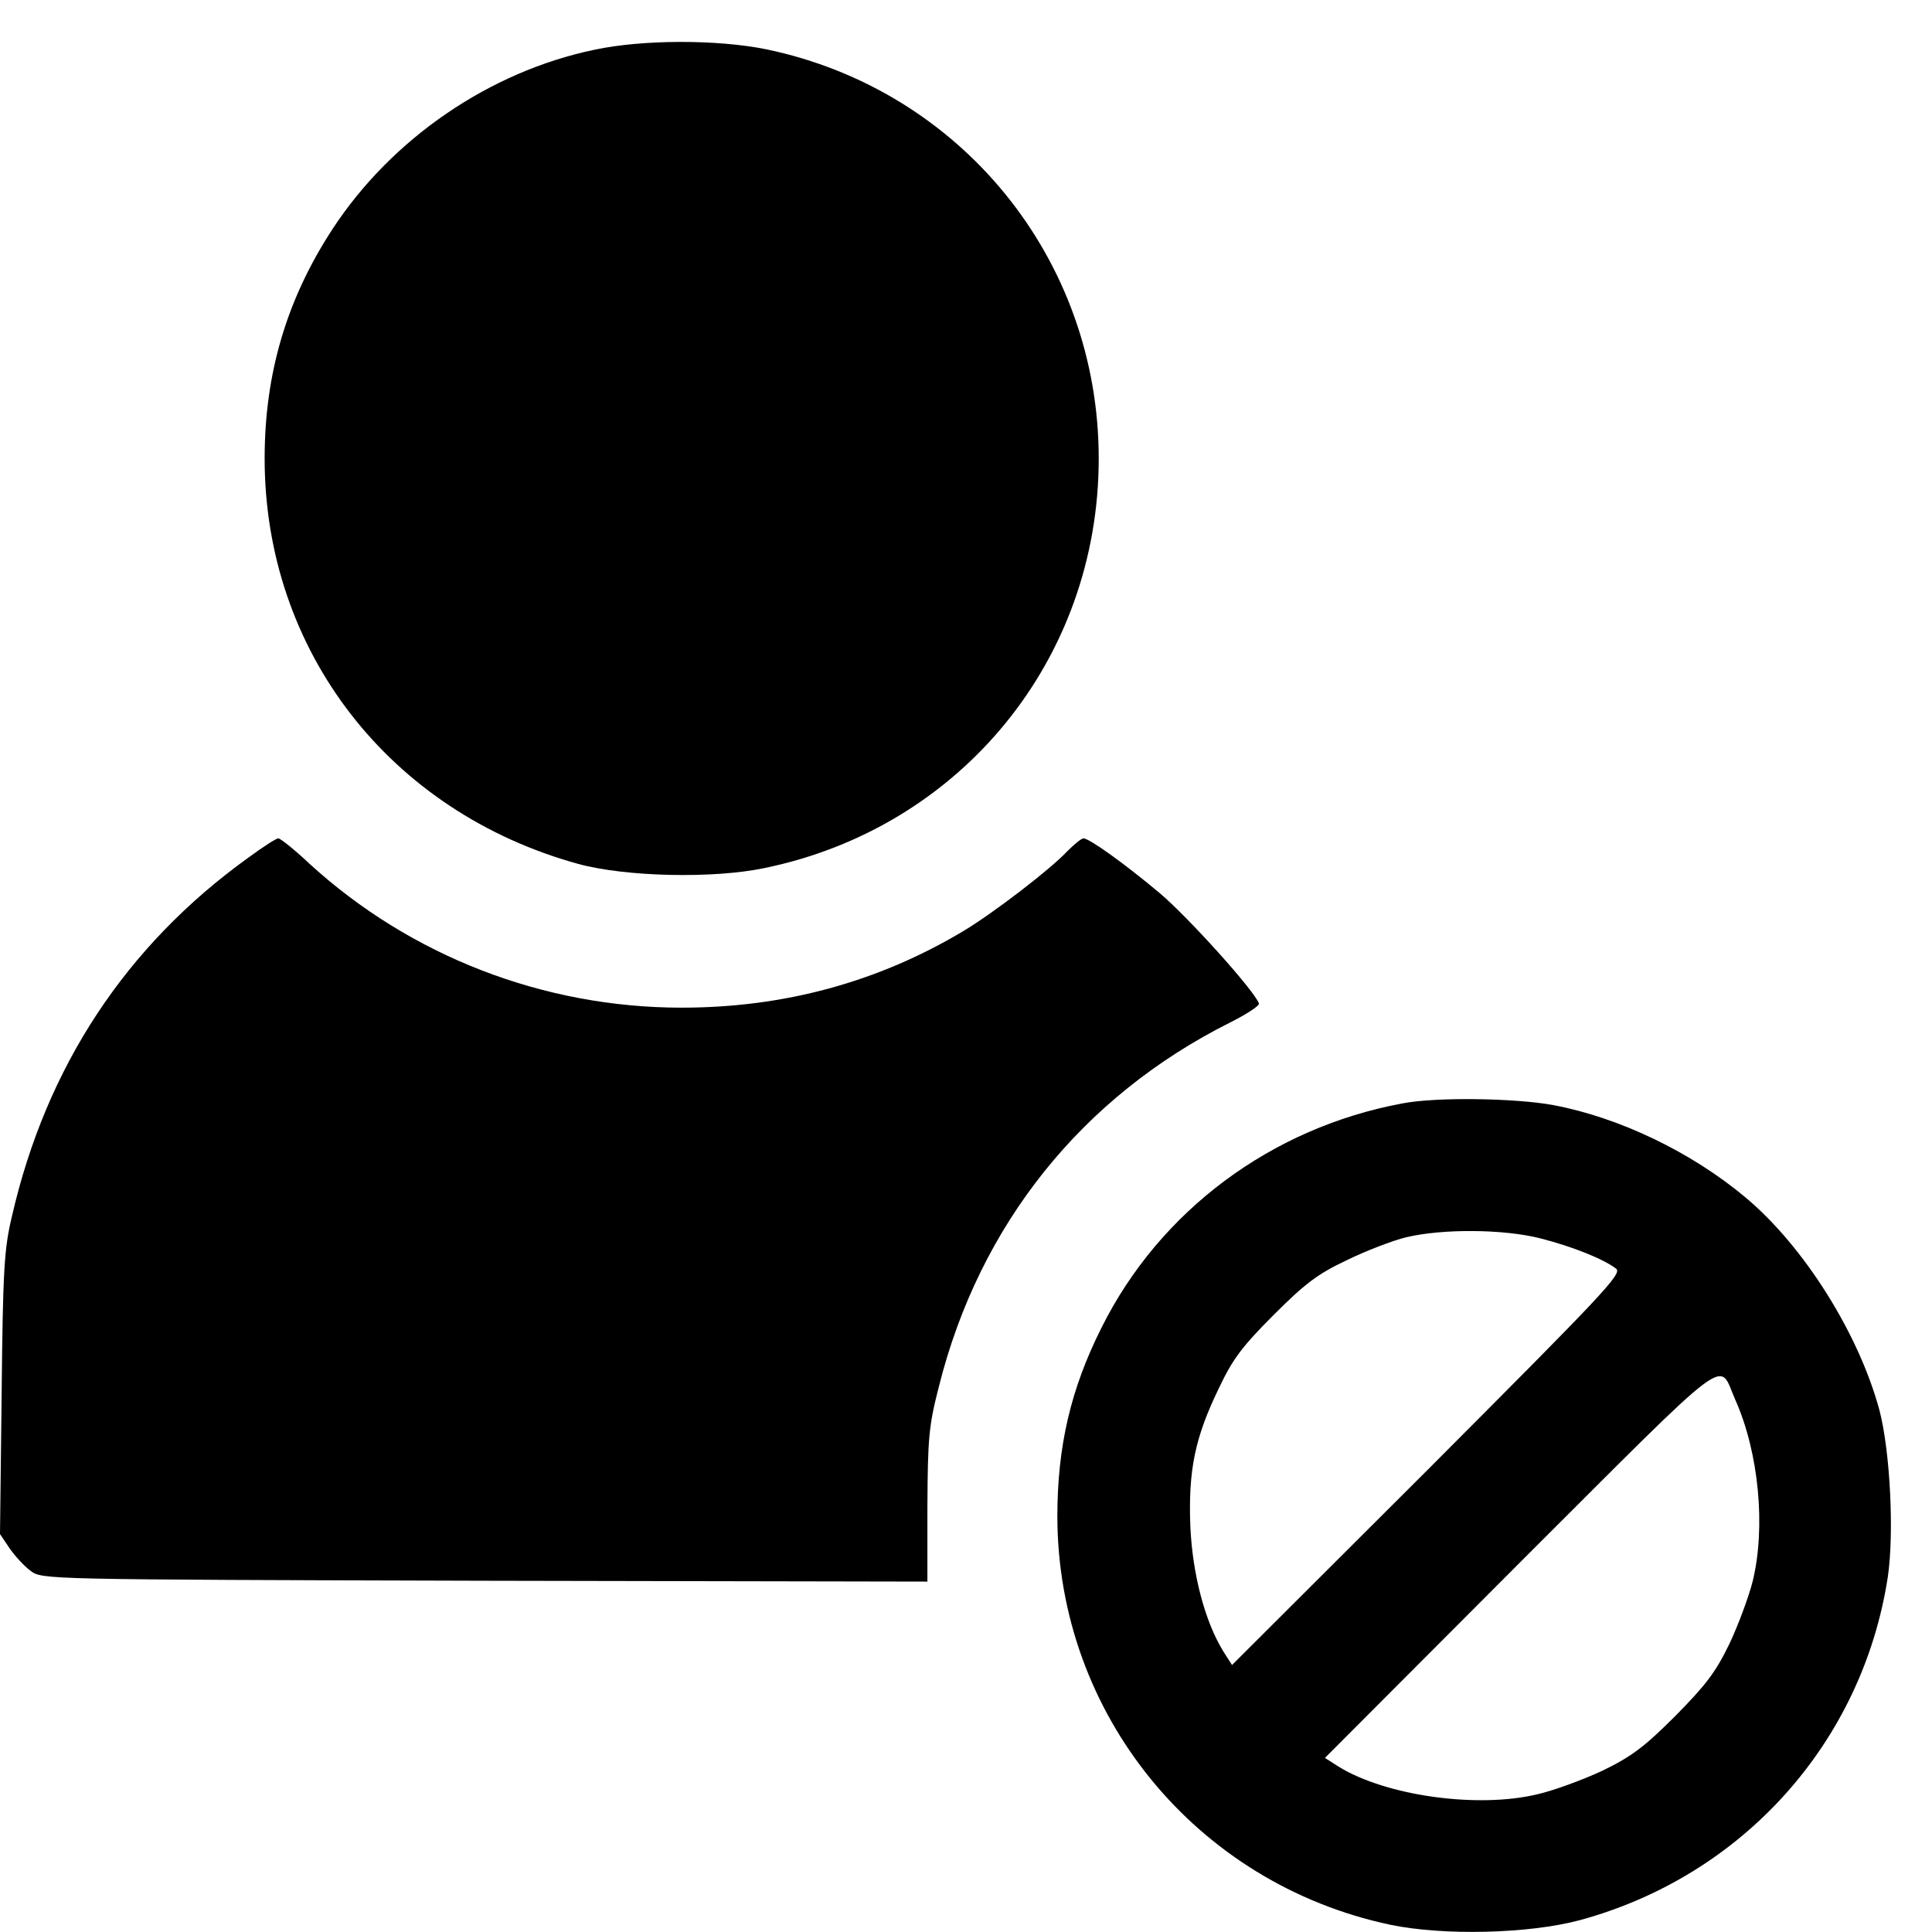
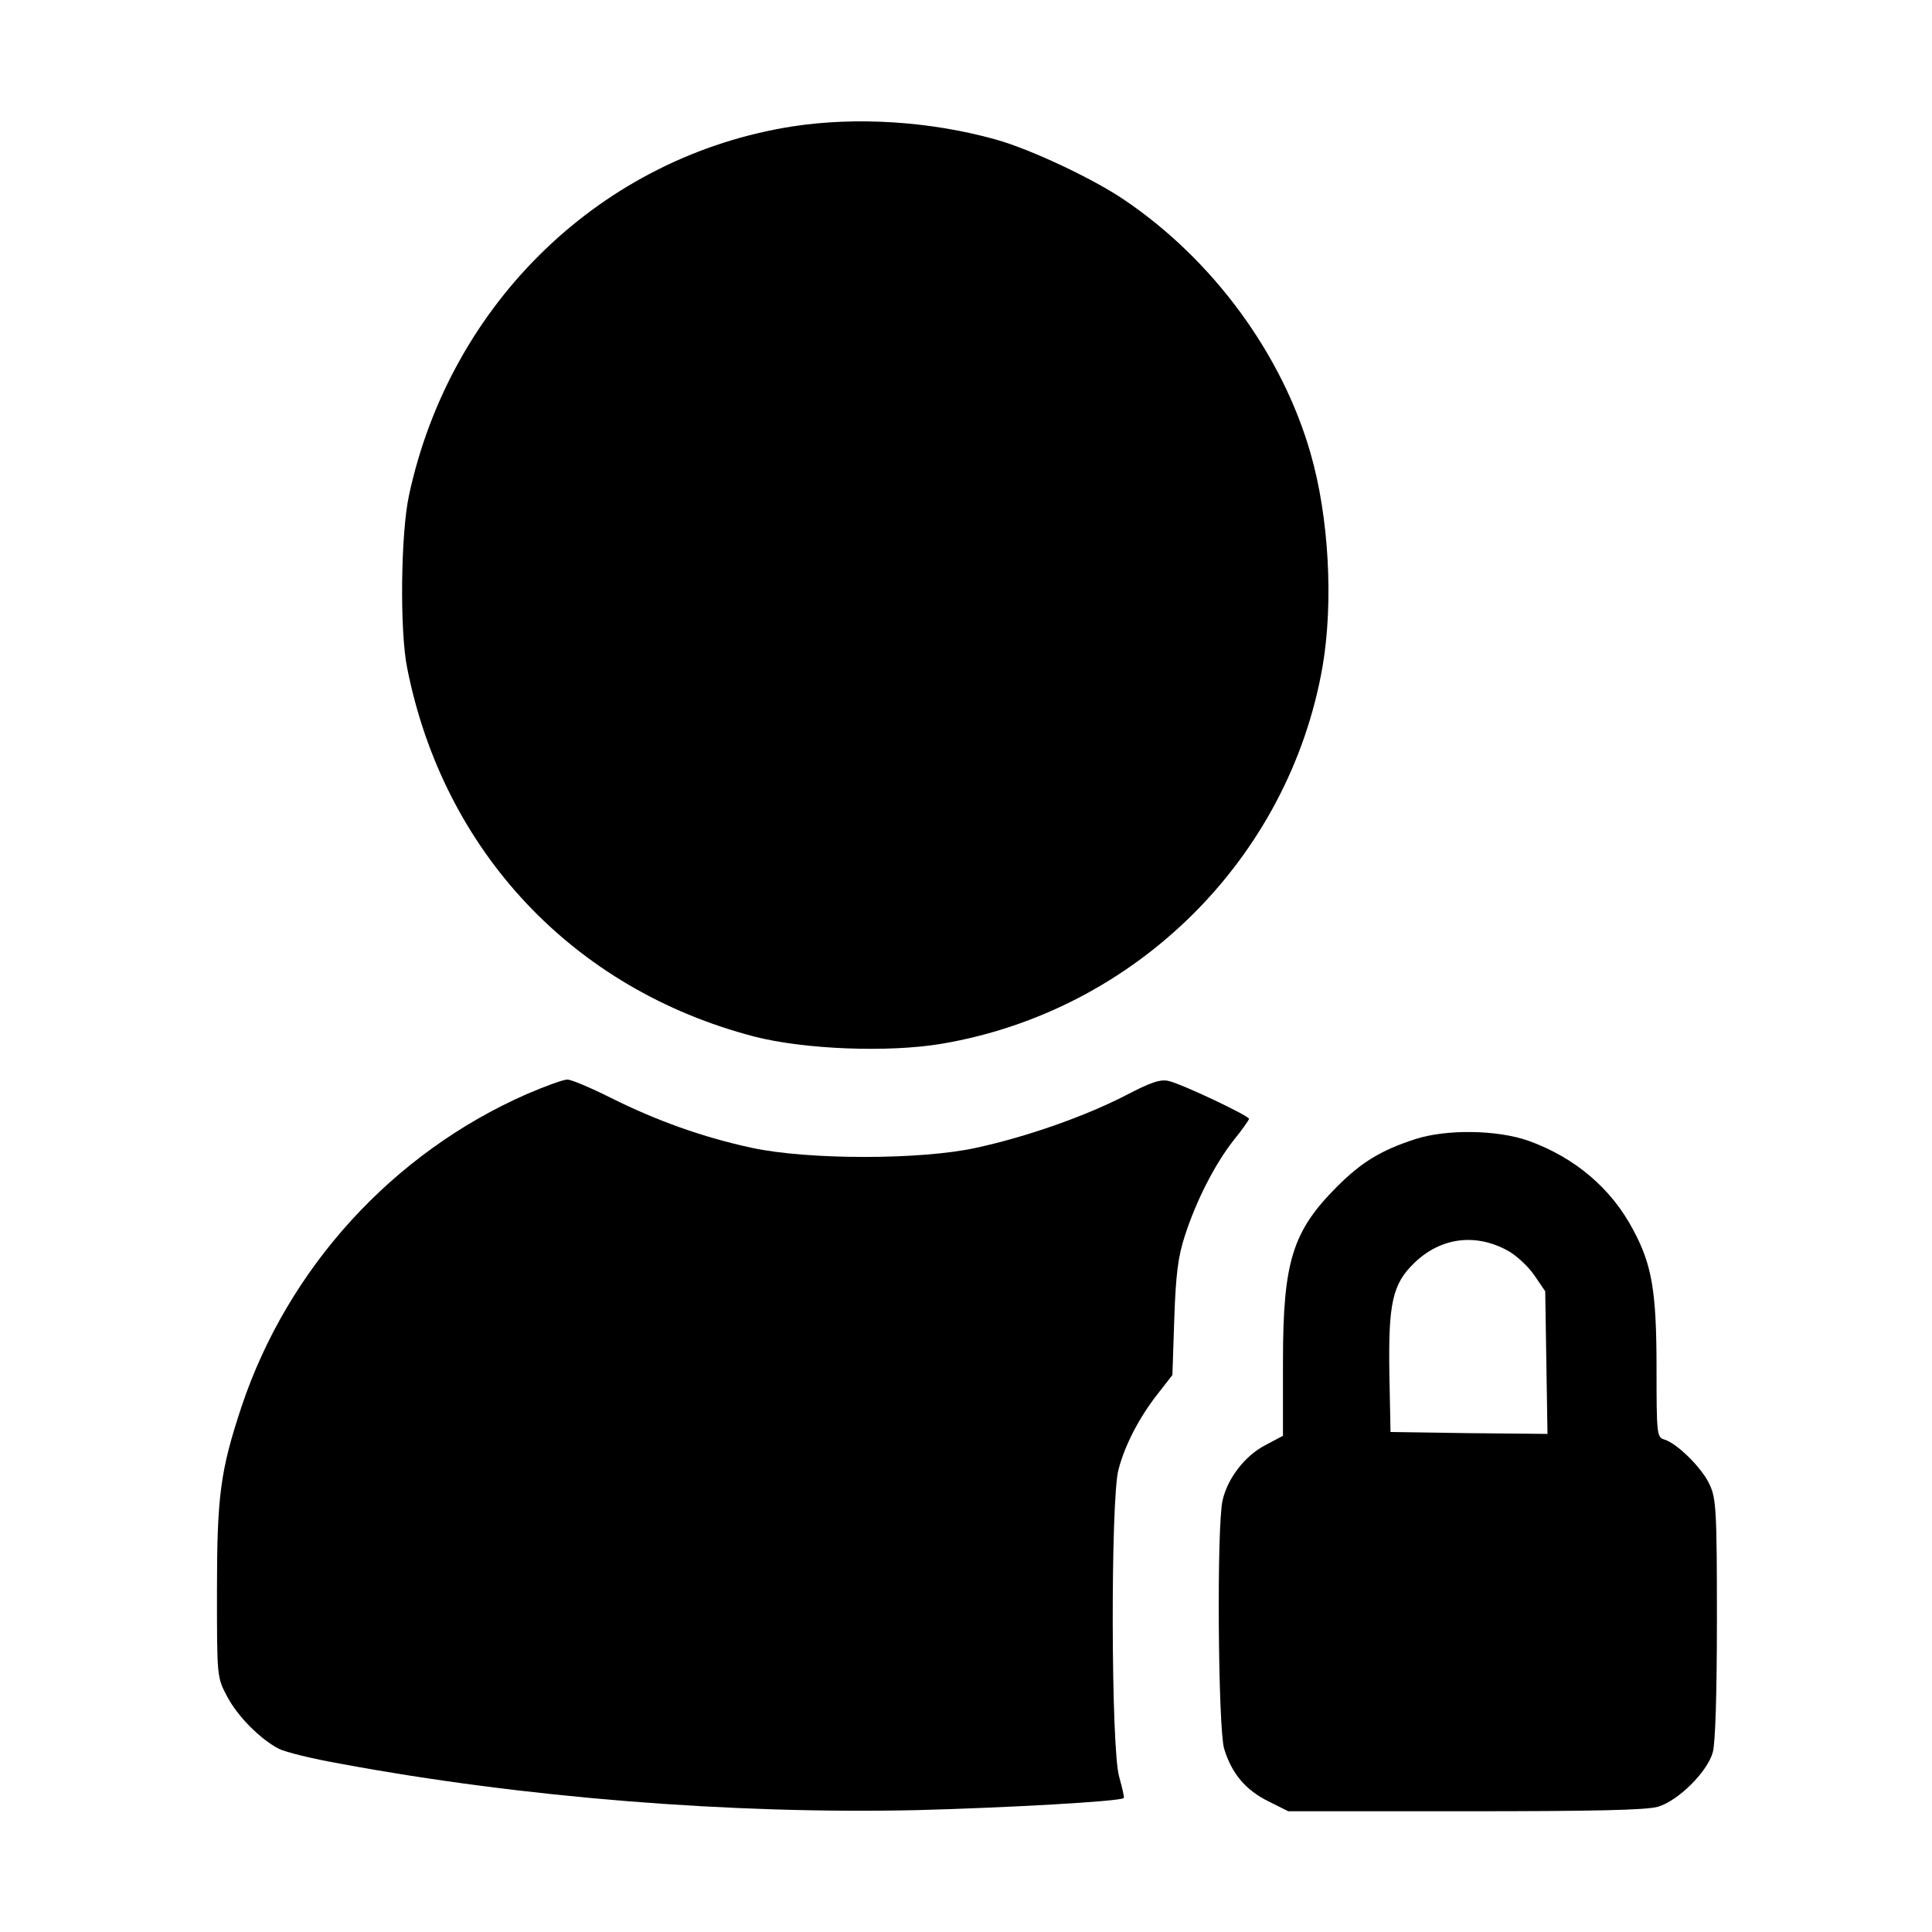
- <svg xmlns="http://www.w3.org/2000/svg" width="46" height="46" viewBox="0 0 46 46" fill="none">
-   <g id="Group">
-     <path id="Vector" d="M14.156 1.184C11.649 1.705 9.319 3.307 7.913 5.46C6.822 7.132 6.301 8.901 6.301 10.917C6.301 15.498 9.27 19.332 13.772 20.571C14.893 20.876 16.977 20.925 18.197 20.669C22.886 19.706 26.16 15.695 26.16 10.917C26.16 6.168 22.876 2.138 18.246 1.174C17.085 0.938 15.306 0.938 14.156 1.184Z" fill="black" />
-     <path id="Vector_2" d="M5.909 20.423C2.998 22.517 1.101 25.398 0.285 28.956C0.098 29.733 0.069 30.244 0.039 33.184L0 36.526L0.226 36.861C0.354 37.047 0.58 37.293 0.728 37.401C1.003 37.608 1.022 37.608 11.542 37.637L22.081 37.657V35.868C22.091 34.246 22.11 33.961 22.356 33.007C23.32 29.163 25.758 26.115 29.287 24.346C29.68 24.149 29.995 23.943 29.975 23.893C29.877 23.599 28.294 21.839 27.606 21.259C26.76 20.551 25.934 19.961 25.797 19.961C25.748 19.961 25.581 20.099 25.413 20.266C25.01 20.698 23.663 21.731 22.946 22.163C20.911 23.382 18.669 23.992 16.231 23.992C12.938 23.992 9.772 22.763 7.364 20.561C7.01 20.227 6.675 19.961 6.626 19.961C6.577 19.961 6.253 20.168 5.909 20.423Z" fill="black" />
-     <path id="Vector_3" d="M33.384 26.273C30.268 26.853 27.613 28.829 26.227 31.611C25.49 33.076 25.175 34.442 25.175 36.114C25.185 40.813 28.469 44.844 33.099 45.827C34.367 46.092 36.403 46.043 37.612 45.719C41.485 44.667 44.336 41.501 44.946 37.559C45.103 36.517 45.005 34.56 44.749 33.577C44.258 31.759 42.96 29.684 41.564 28.514C40.276 27.433 38.556 26.607 36.983 26.312C36.088 26.145 34.181 26.115 33.384 26.273ZM36.688 29.488C37.454 29.684 38.182 29.979 38.477 30.205C38.634 30.323 38.211 30.765 33.994 34.993L29.334 39.643L29.127 39.319C28.685 38.601 28.39 37.47 28.341 36.33C28.292 35.003 28.449 34.226 29.029 33.036C29.354 32.348 29.59 32.044 30.327 31.306C31.064 30.569 31.369 30.333 32.057 30.009C32.519 29.782 33.158 29.537 33.483 29.458C34.348 29.252 35.813 29.261 36.688 29.488ZM41.318 33.331C41.878 34.59 42.045 36.359 41.731 37.647C41.642 38.001 41.397 38.67 41.18 39.132C40.846 39.82 40.62 40.115 39.883 40.862C39.145 41.599 38.841 41.826 38.152 42.16C37.69 42.376 36.992 42.632 36.609 42.72C35.183 43.064 33.001 42.76 31.87 42.062L31.546 41.855L36.196 37.195C41.367 32.034 40.895 32.388 41.318 33.331Z" fill="black" />
+ <svg xmlns="http://www.w3.org/2000/svg" version="1.0" width="512pt" height="512pt" viewBox="0 0 512 512" preserveAspectRatio="xMidYMid meet">
+   <g transform="translate(0,512) scale(0.1,-0.1)" fill="#000000" stroke="none">
+     <path d="M2100 4785 c-504 -79 -906 -466 -1016 -977 -22 -101 -25 -359 -5 -458 96 -486 440 -852 920 -977 132 -34 355 -43 497 -19 513 87 920 490 1009 1000 29 170 17 396 -32 565 -75 262 -258 512 -493 671 -84 57 -248 134 -340 160 -175 49 -371 61 -540 35z" />
+     <path d="M1397 2221 c-356 -156 -634 -461 -757 -829 -56 -169 -65 -236 -65 -487 0 -230 0 -230 27 -281 28 -53 87 -112 136 -138 17 -9 90 -27 164 -40 484 -90 1036 -134 1528 -123 233 6 539 23 548 32 2 2 -4 27 -12 56 -22 72 -23 736 -2 814 17 66 56 140 104 201 l39 50 5 150 c4 117 10 164 28 219 30 93 79 189 129 253 23 28 41 54 41 57 0 8 -177 92 -212 100 -22 6 -48 -3 -115 -38 -109 -56 -263 -110 -397 -139 -146 -32 -444 -32 -593 0 -130 28 -253 72 -375 133 -54 27 -106 49 -115 48 -10 0 -57 -17 -106 -38z" />
+     <path d="M3750 2101 c-89 -29 -141 -60 -206 -125 -119 -119 -144 -199 -144 -465 l0 -196 -47 -25 c-54 -28 -100 -88 -113 -146 -16 -67 -12 -603 4 -658 20 -66 57 -110 118 -140 l52 -26 469 0 c341 0 481 3 511 12 54 16 131 93 145 144 7 24 11 159 11 354 0 283 -2 319 -19 355 -19 43 -85 109 -120 120 -20 6 -21 12 -21 188 0 205 -12 275 -62 368 -58 110 -155 192 -278 236 -83 29 -217 31 -300 4z m245 -295 c21 -11 53 -40 70 -64 l30 -44 3 -189 3 -189 -208 2 -208 3 -3 154 c-3 187 8 238 66 294 69 67 161 80 247 33z" />
  </g>
</svg>
